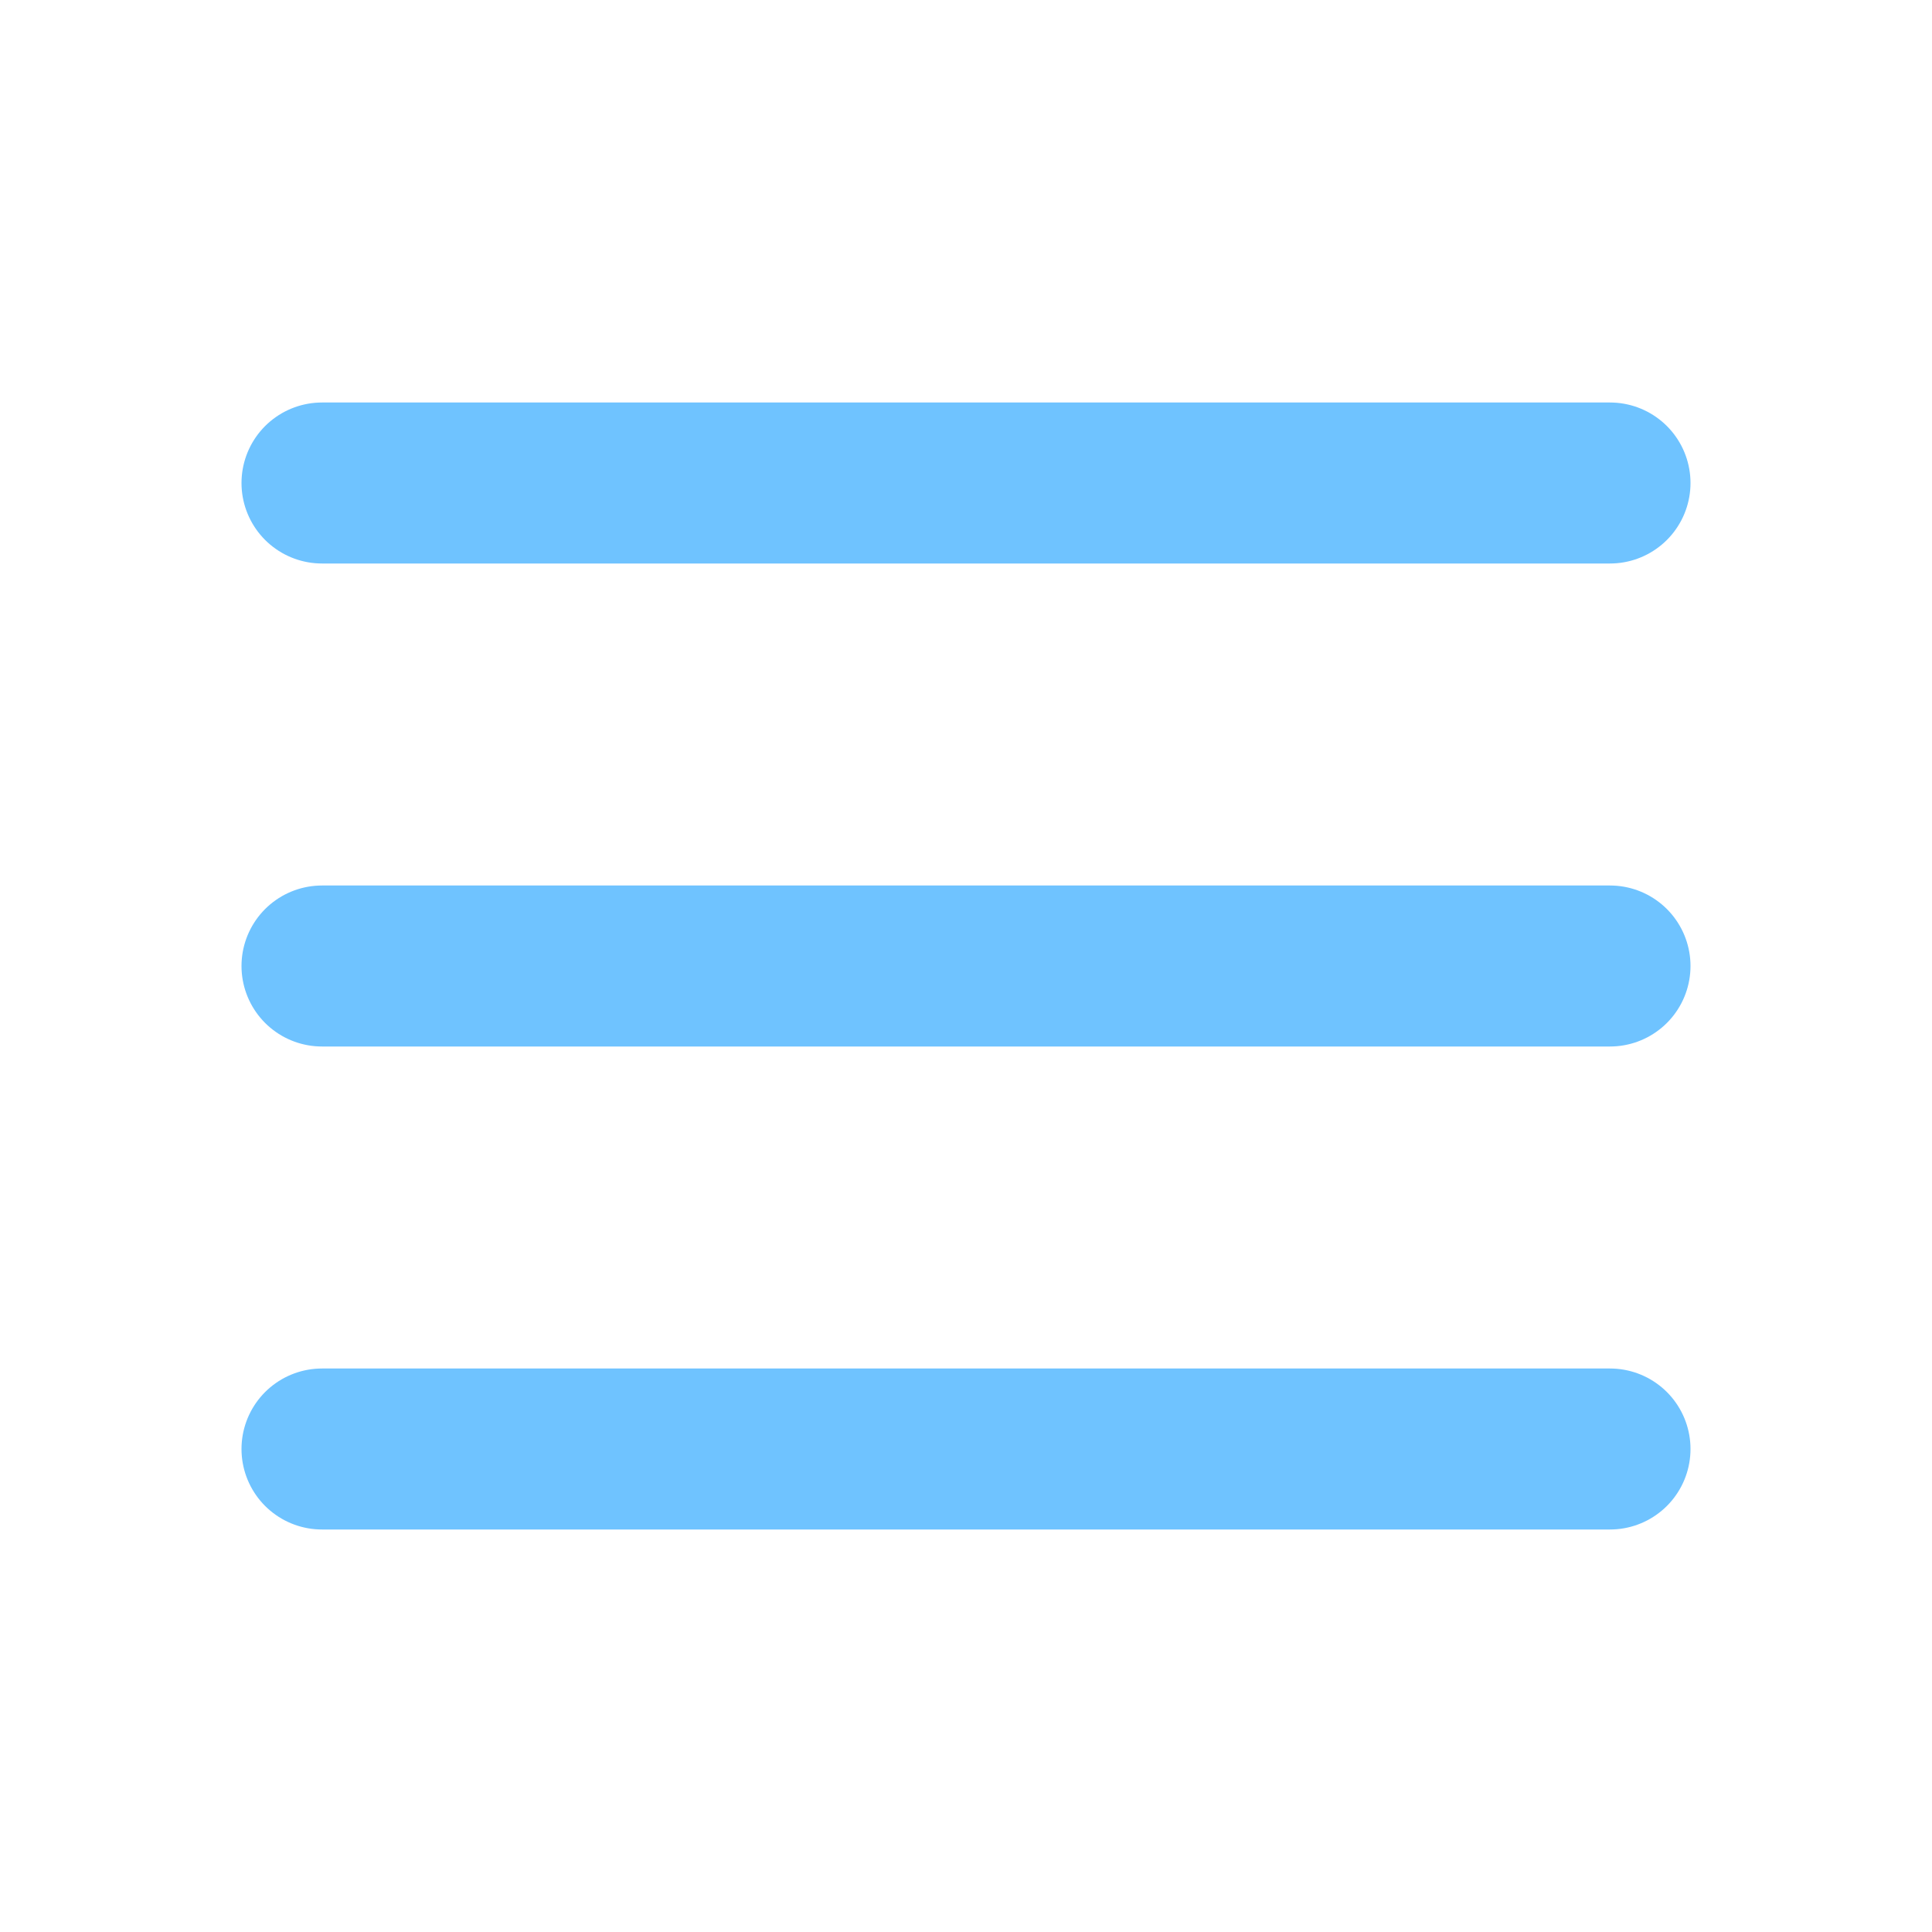
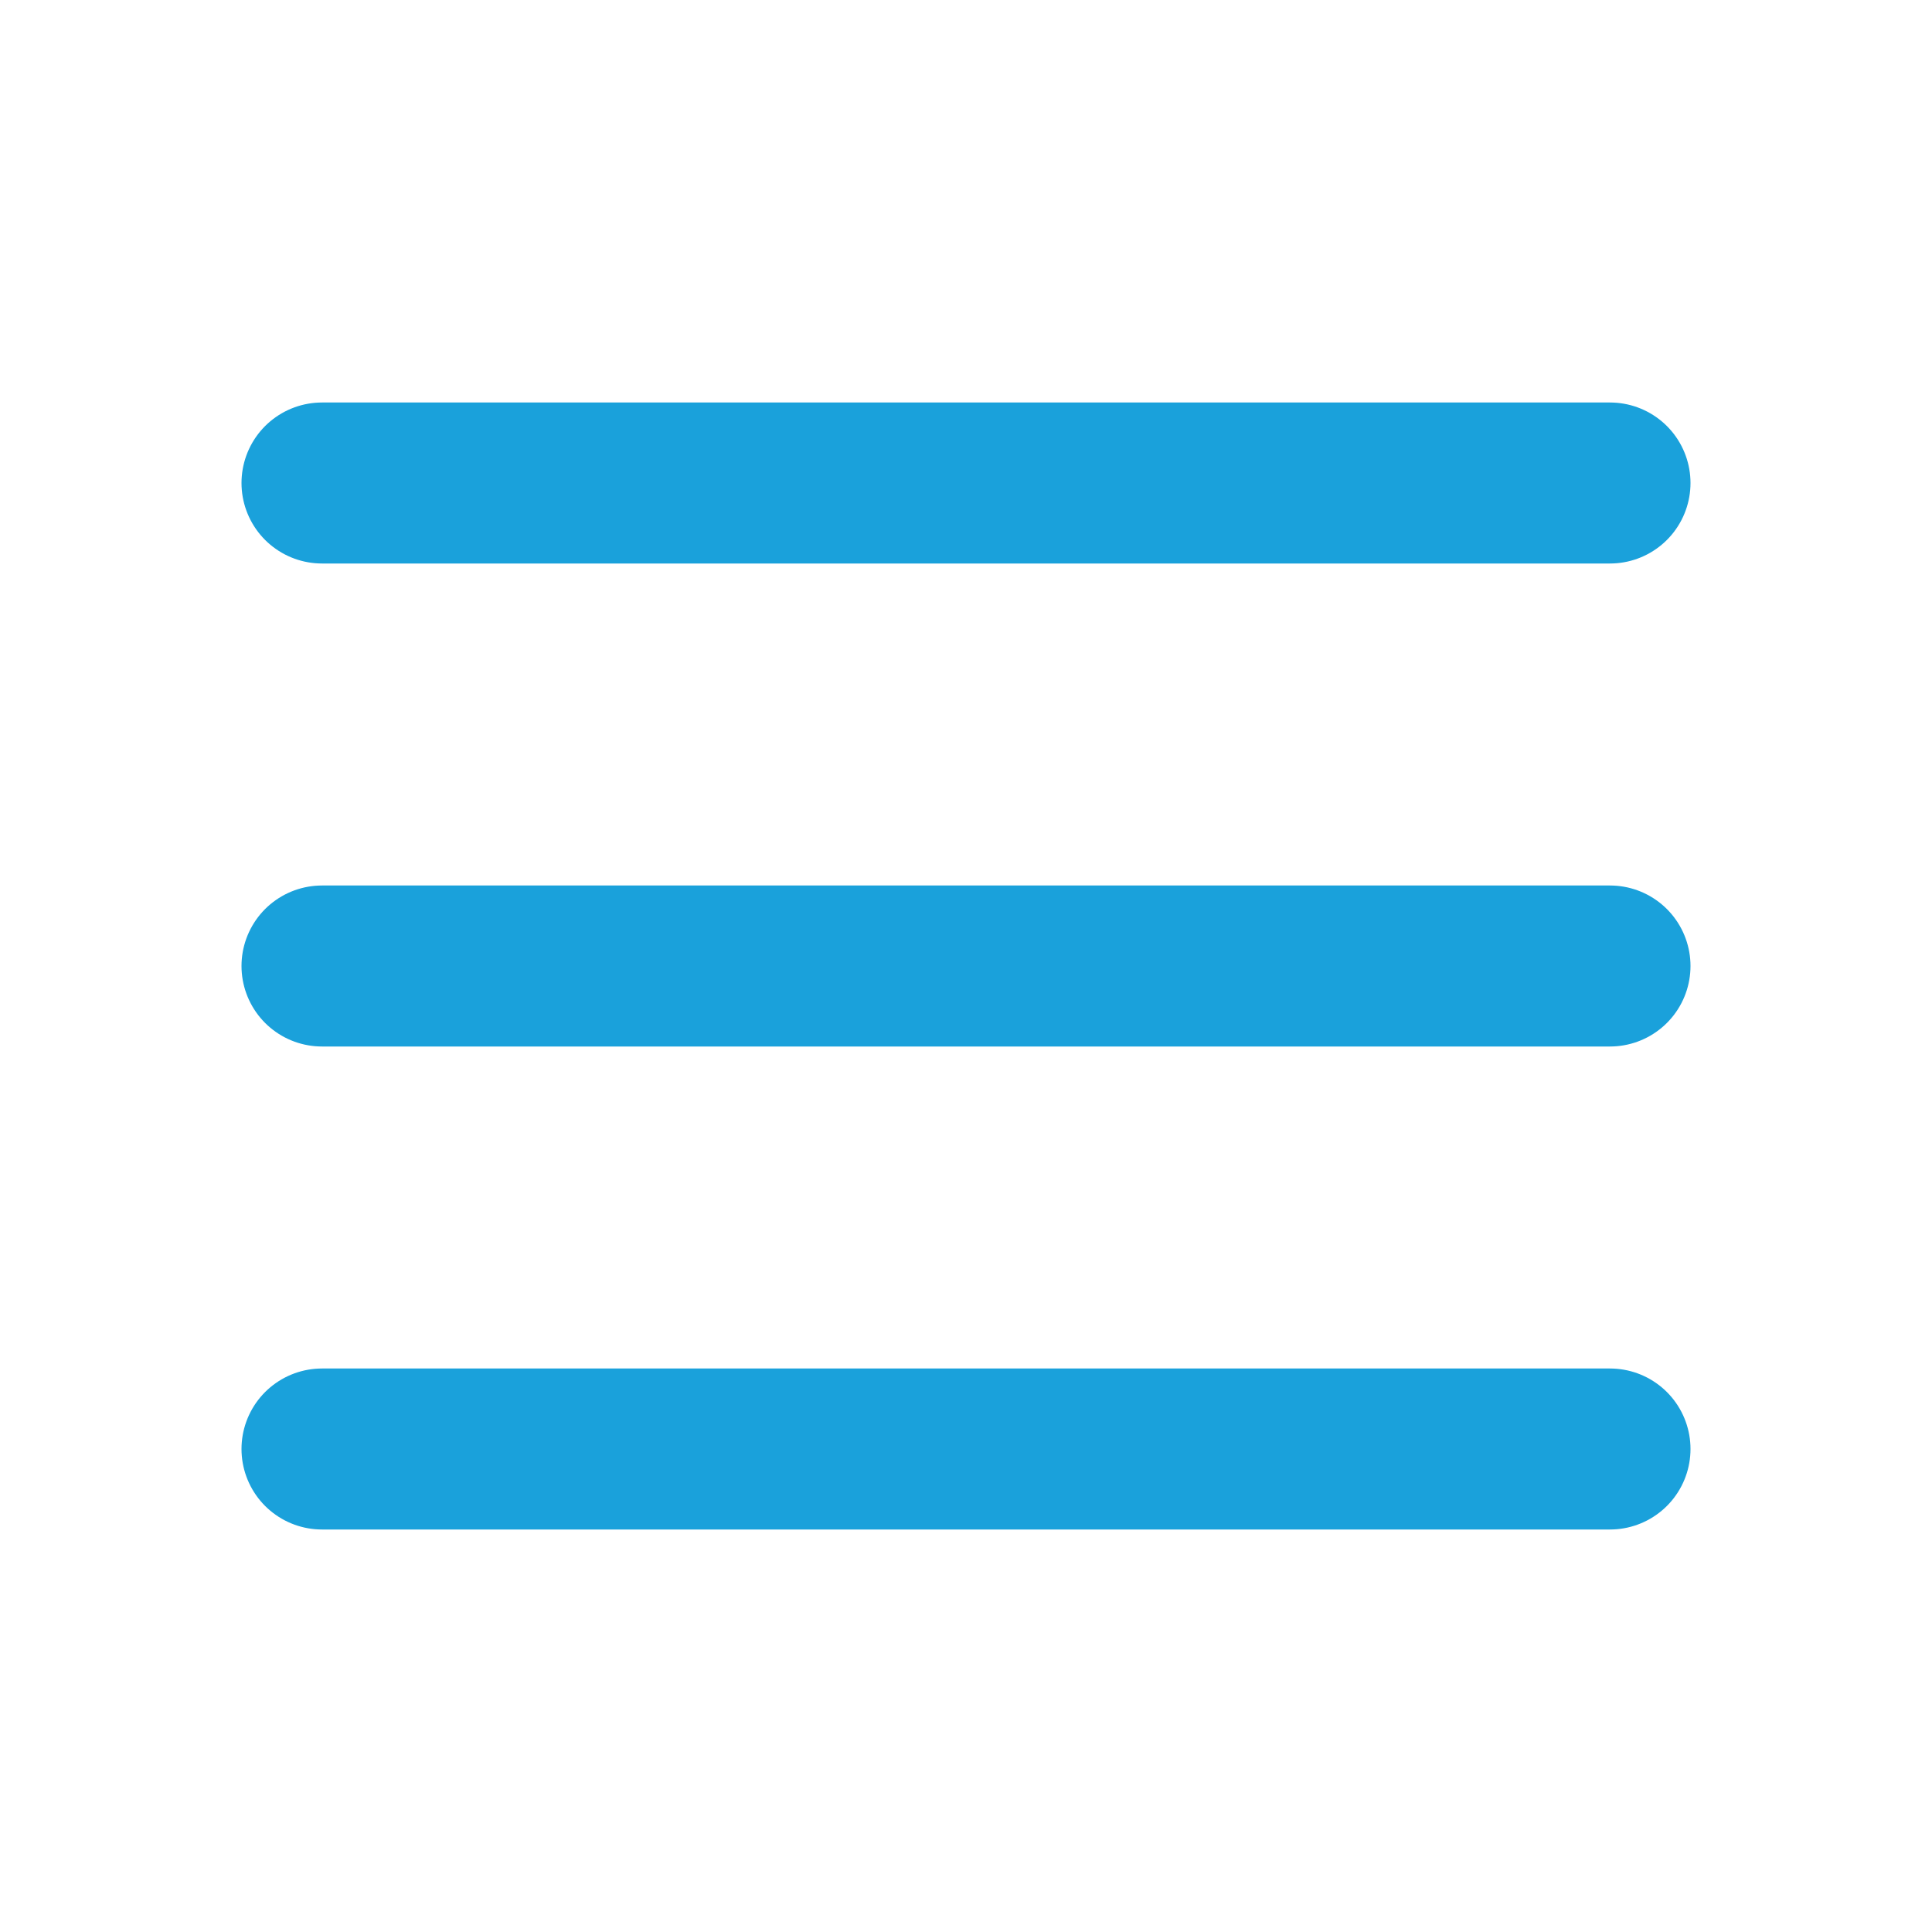
<svg xmlns="http://www.w3.org/2000/svg" viewBox="0 0 24 24" fill="none">
  <g id="SVGRepo_bgCarrier" stroke-width="0" />
  <g id="SVGRepo_tracerCarrier" stroke-linecap="round" stroke-linejoin="round" />
  <g id="SVGRepo_iconCarrier">
-     <path d="M4 6H20M4 12H20M4 18H20" stroke="#6FC3FF" stroke-width="2" stroke-linecap="round" stroke-linejoin="round" />
+     <path d="M4 6H20M4 12H20M4 18H20" stroke="#1aa1db" stroke-width="2" stroke-linecap="round" stroke-linejoin="round" />
  </g>
</svg>
